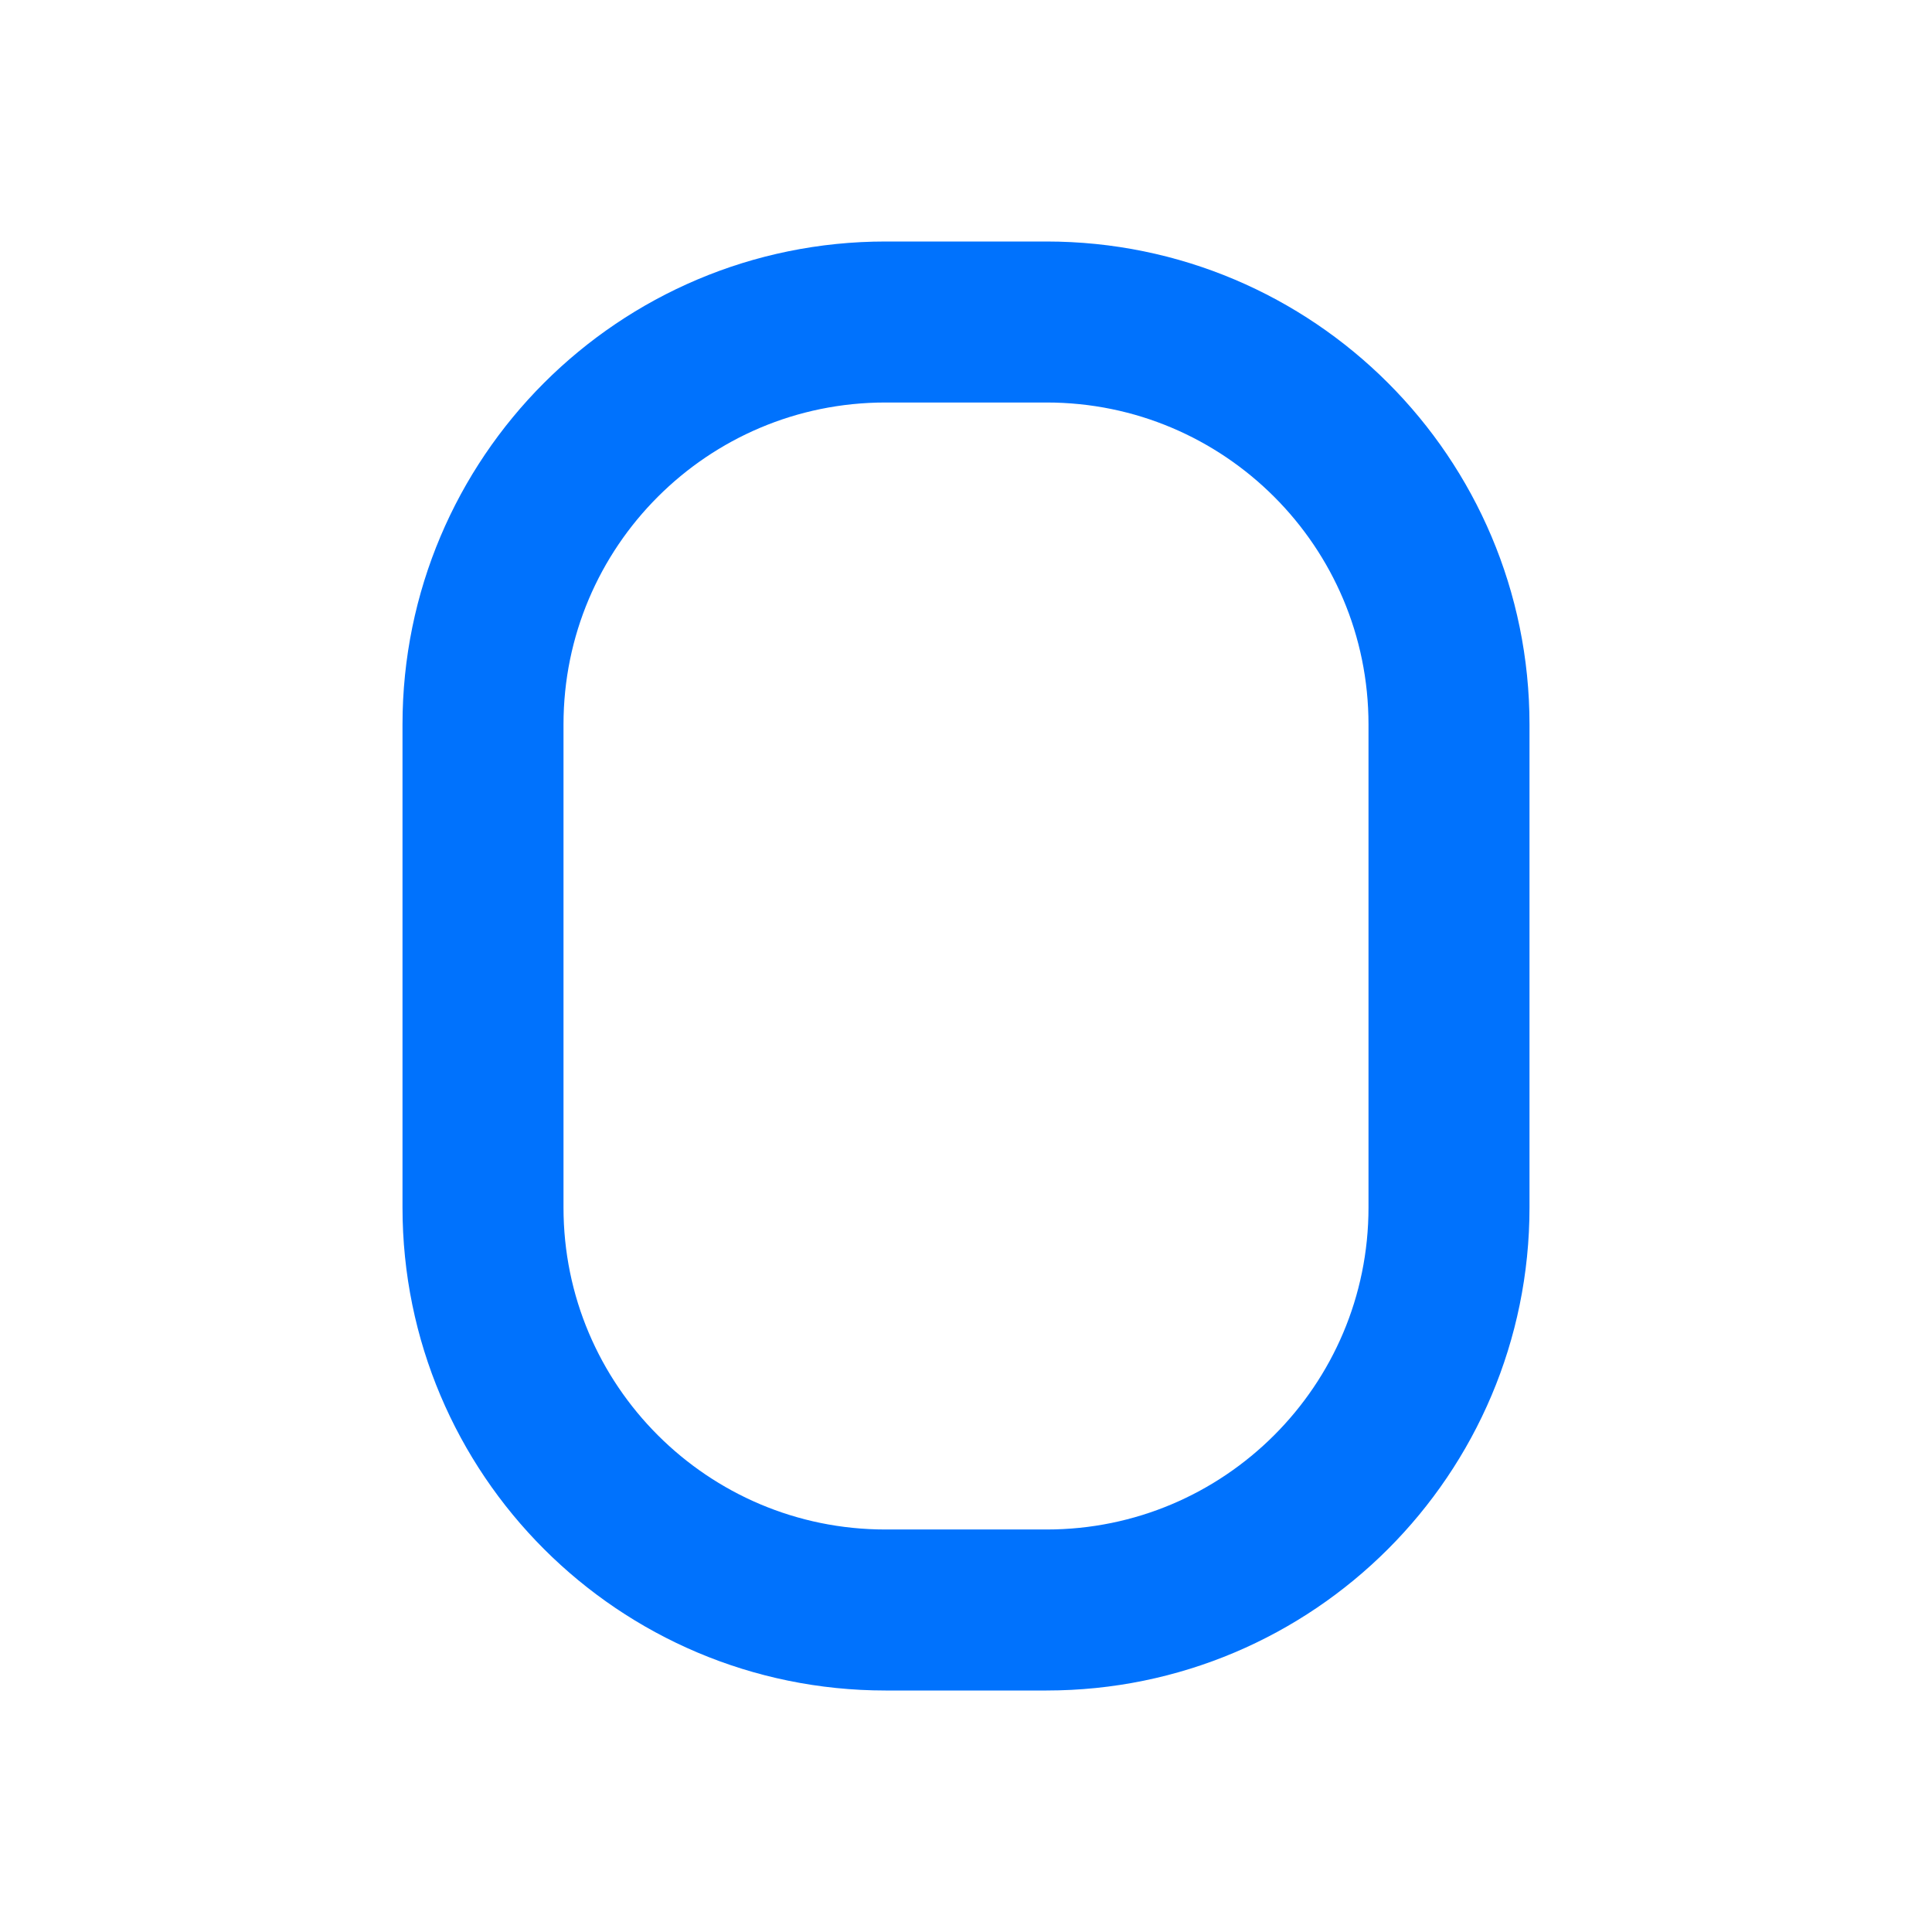
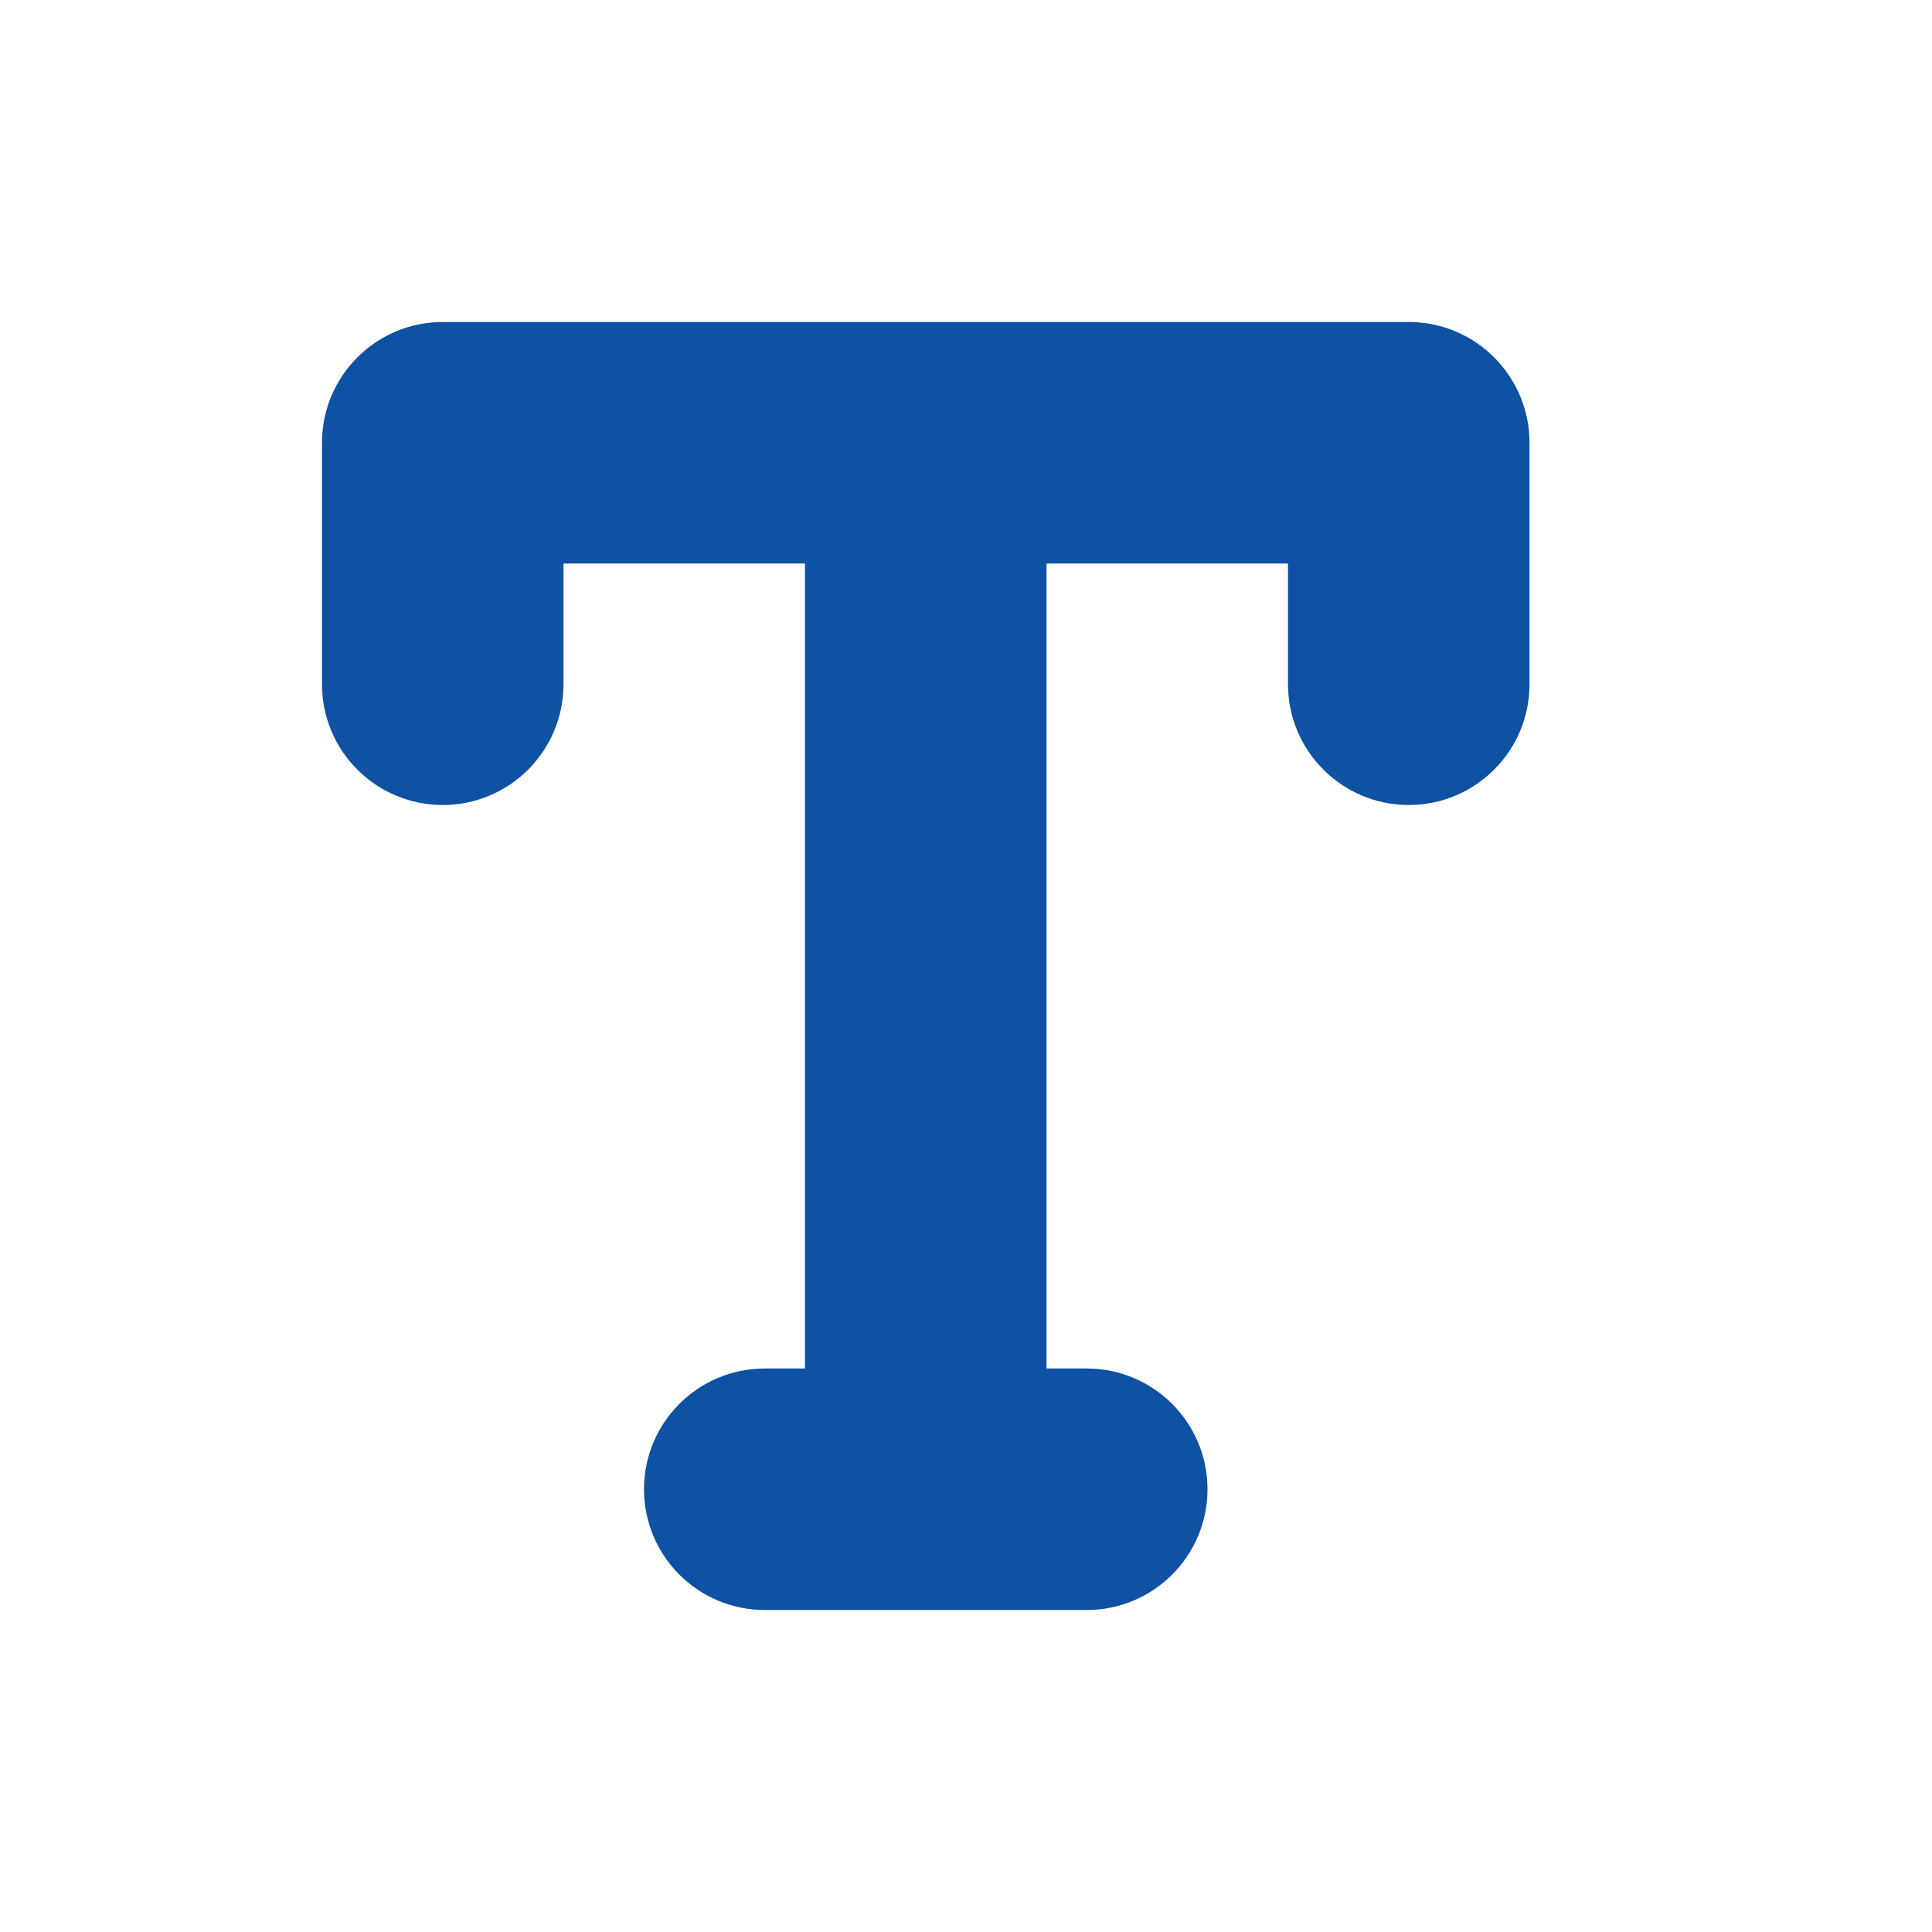
- <svg xmlns="http://www.w3.org/2000/svg" width="1em" height="1em" viewBox="0 0 24 24">
-   <path fill="none" stroke="#0072fd" stroke-linecap="round" stroke-linejoin="round" stroke-width="2" d="M18 9a5 5 0 0 0-5-5h-2a5 5 0 0 0-5 5v6a5 5 0 0 0 5 5h2a5 5 0 0 0 5-5z" />
+ <svg xmlns="http://www.w3.org/2000/svg" width="1em" height="1em" viewBox="0 0 12 12">
+   <path fill="#0F51A3" d="M2 2.75A.75.75 0 0 1 2.75 2h6a.75.75 0 0 1 .75.75v1.5a.75.75 0 0 1-1.5 0V3.5H6.5v5h.25a.75.75 0 0 1 0 1.5h-2a.75.75 0 0 1 0-1.5H5v-5H3.5v.75a.75.75 0 0 1-1.5 0z" />
</svg>
